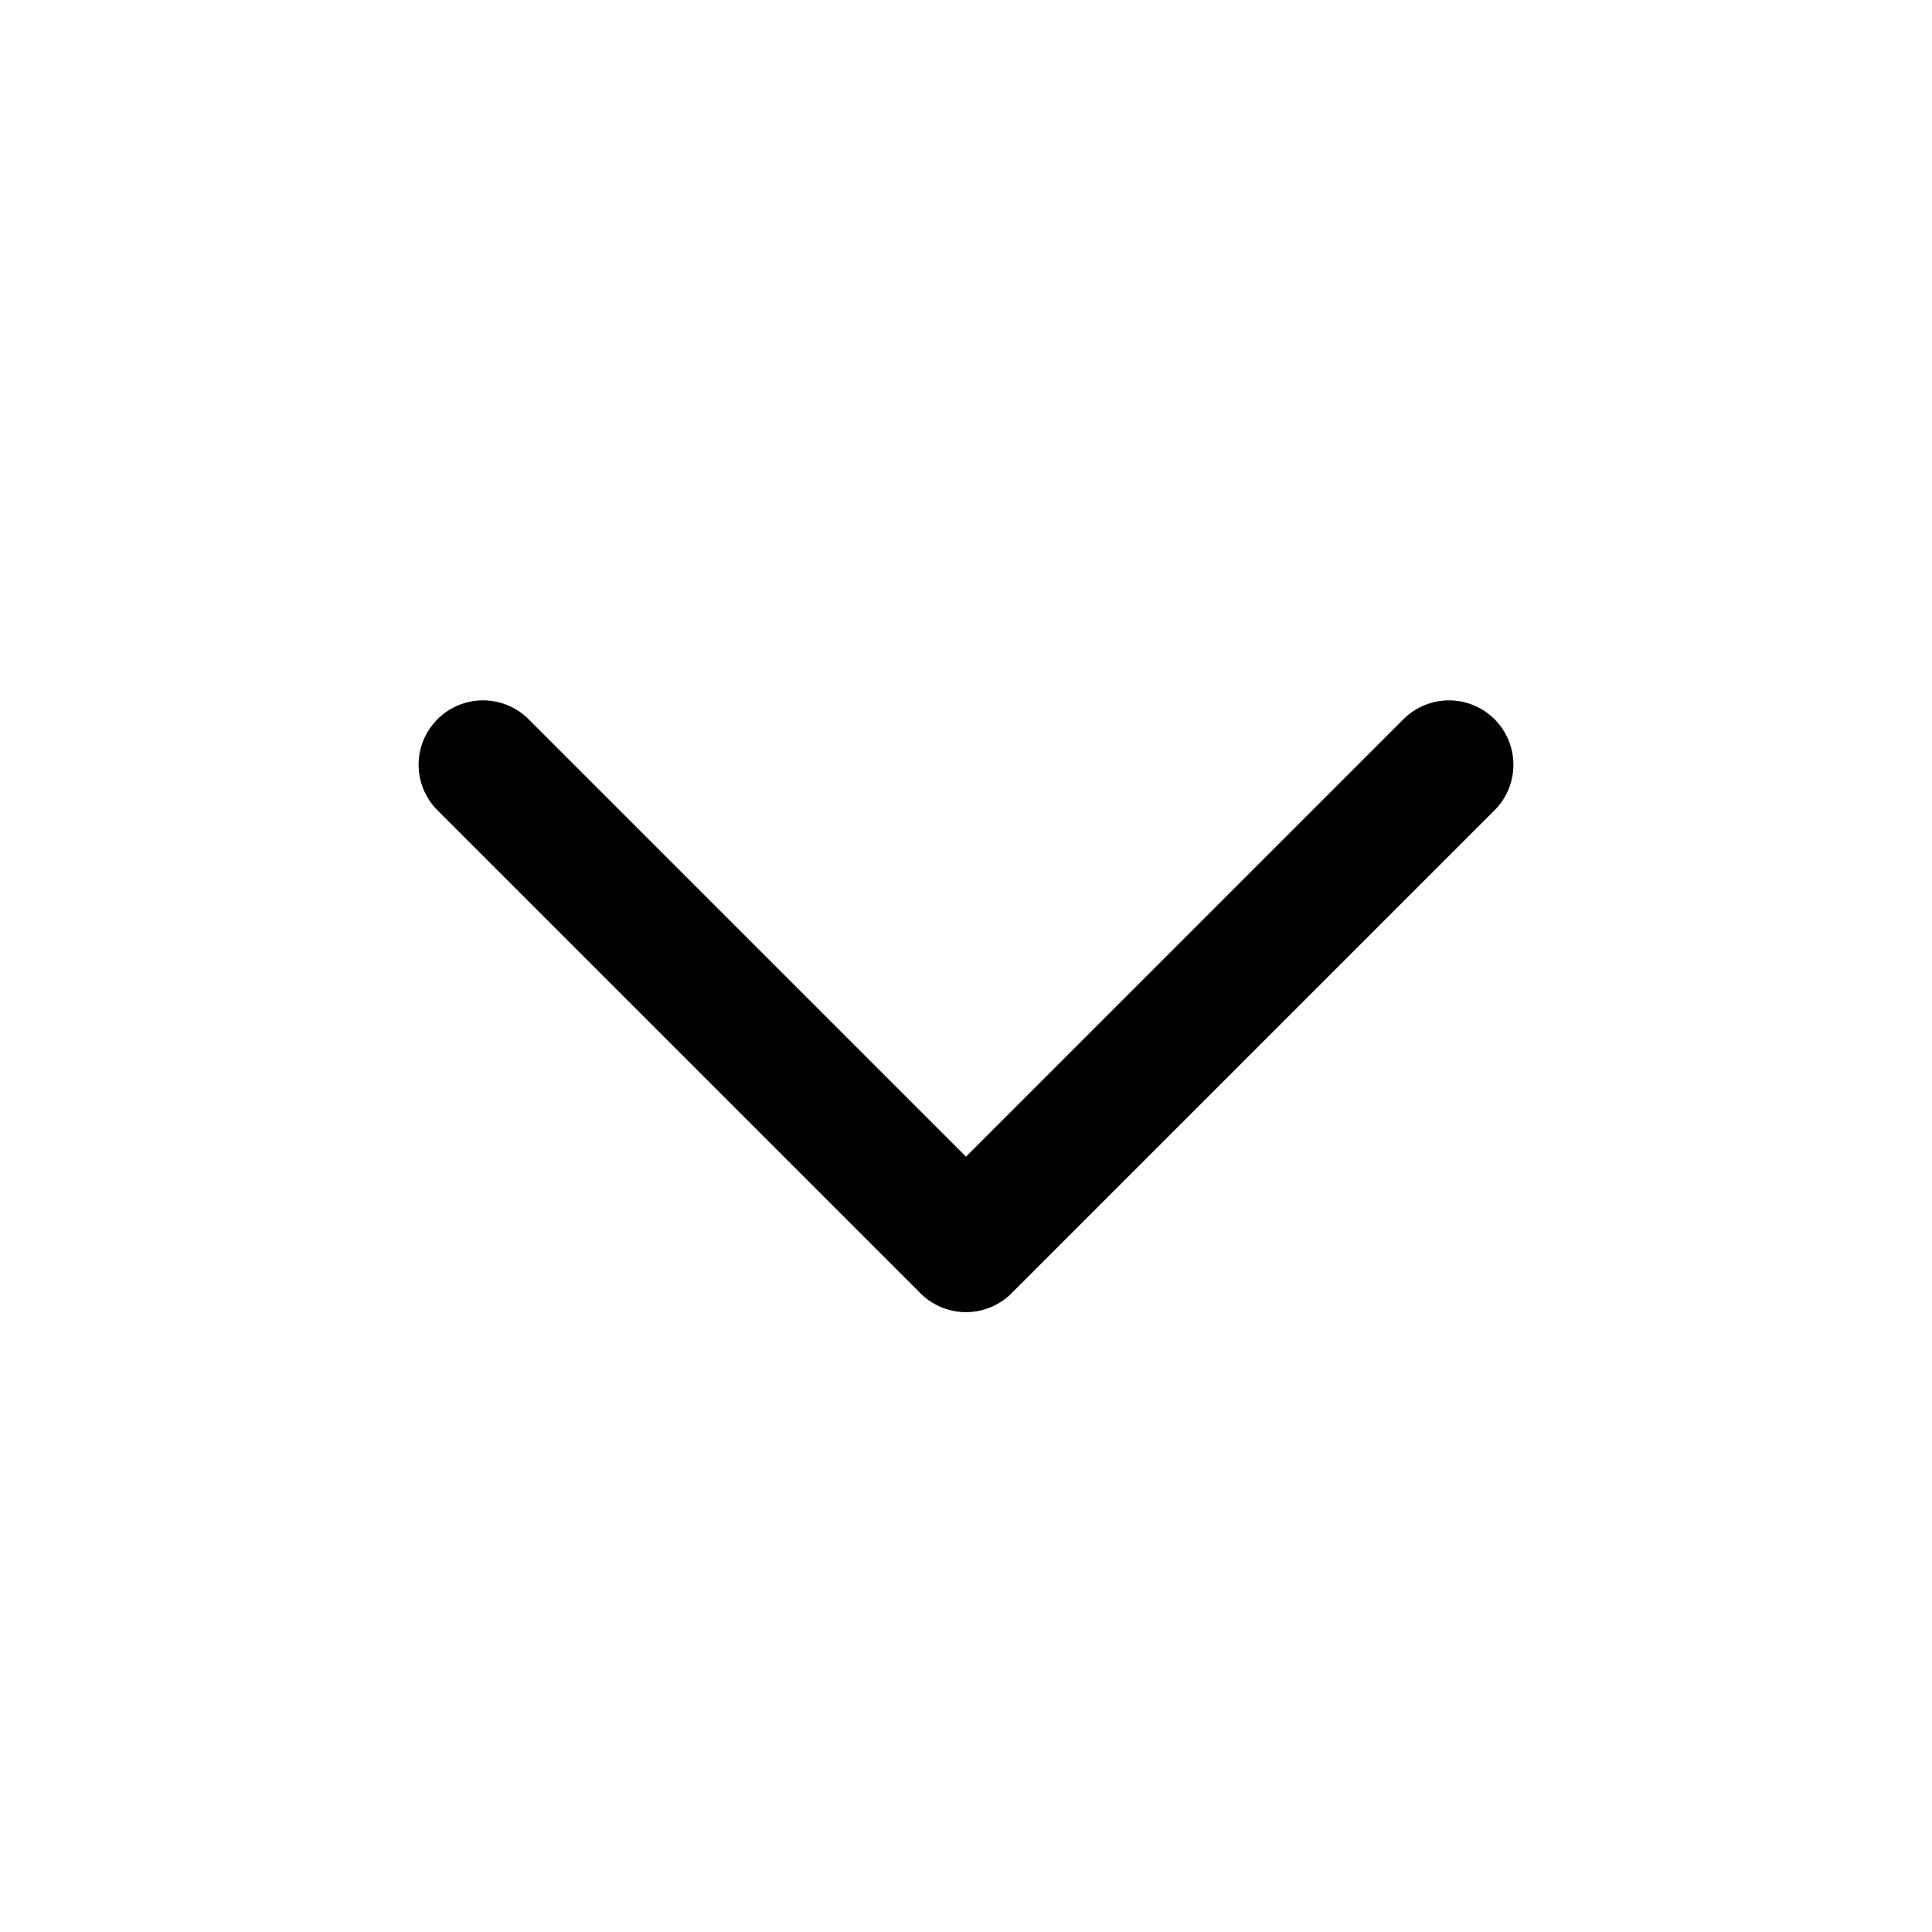
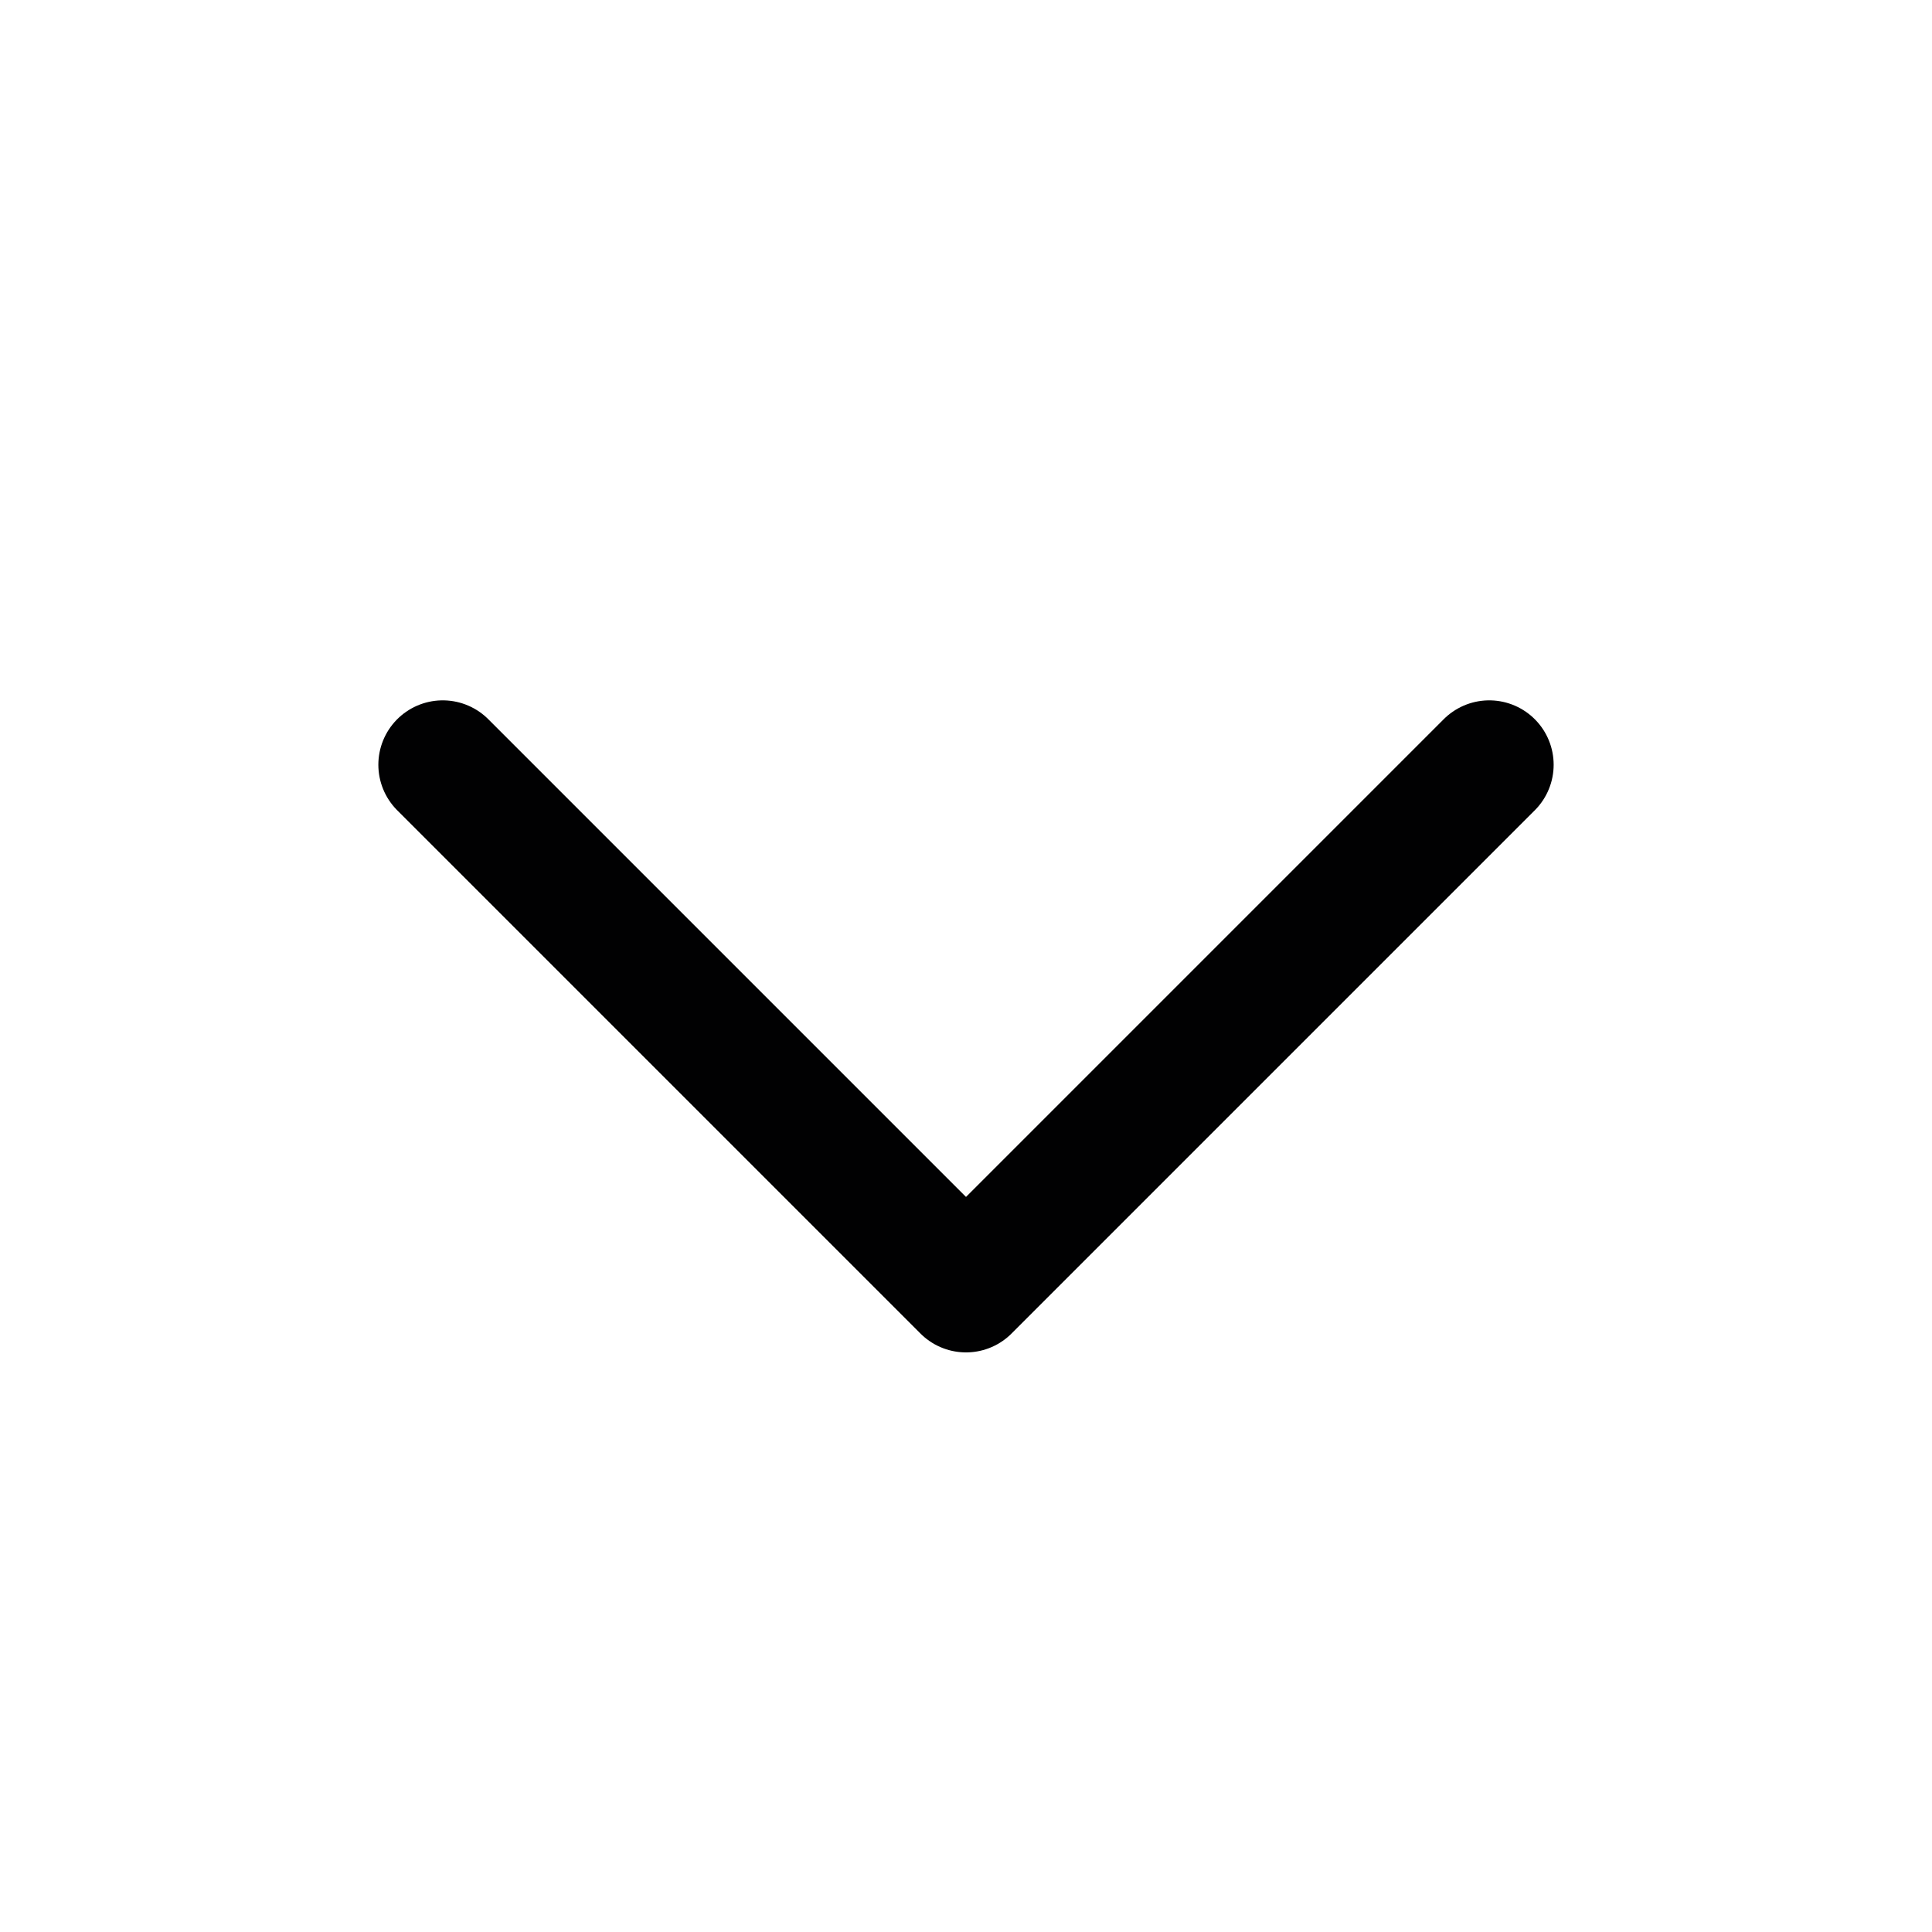
<svg xmlns="http://www.w3.org/2000/svg" width="24" height="24" viewBox="0 0 24 24" fill="none" stroke="#010102" stroke-width="1.6" stroke-linecap="round" stroke-linejoin="round" color="#E8405A">
-   <path d="M6 9.5l6 6 6-6" />
+   <path d="M5.5,9.5L12,16l6.5,-6.5" fill="none" stroke="#010102" stroke-width="1.6" stroke-linecap="round" stroke-linejoin="round" />
</svg>
